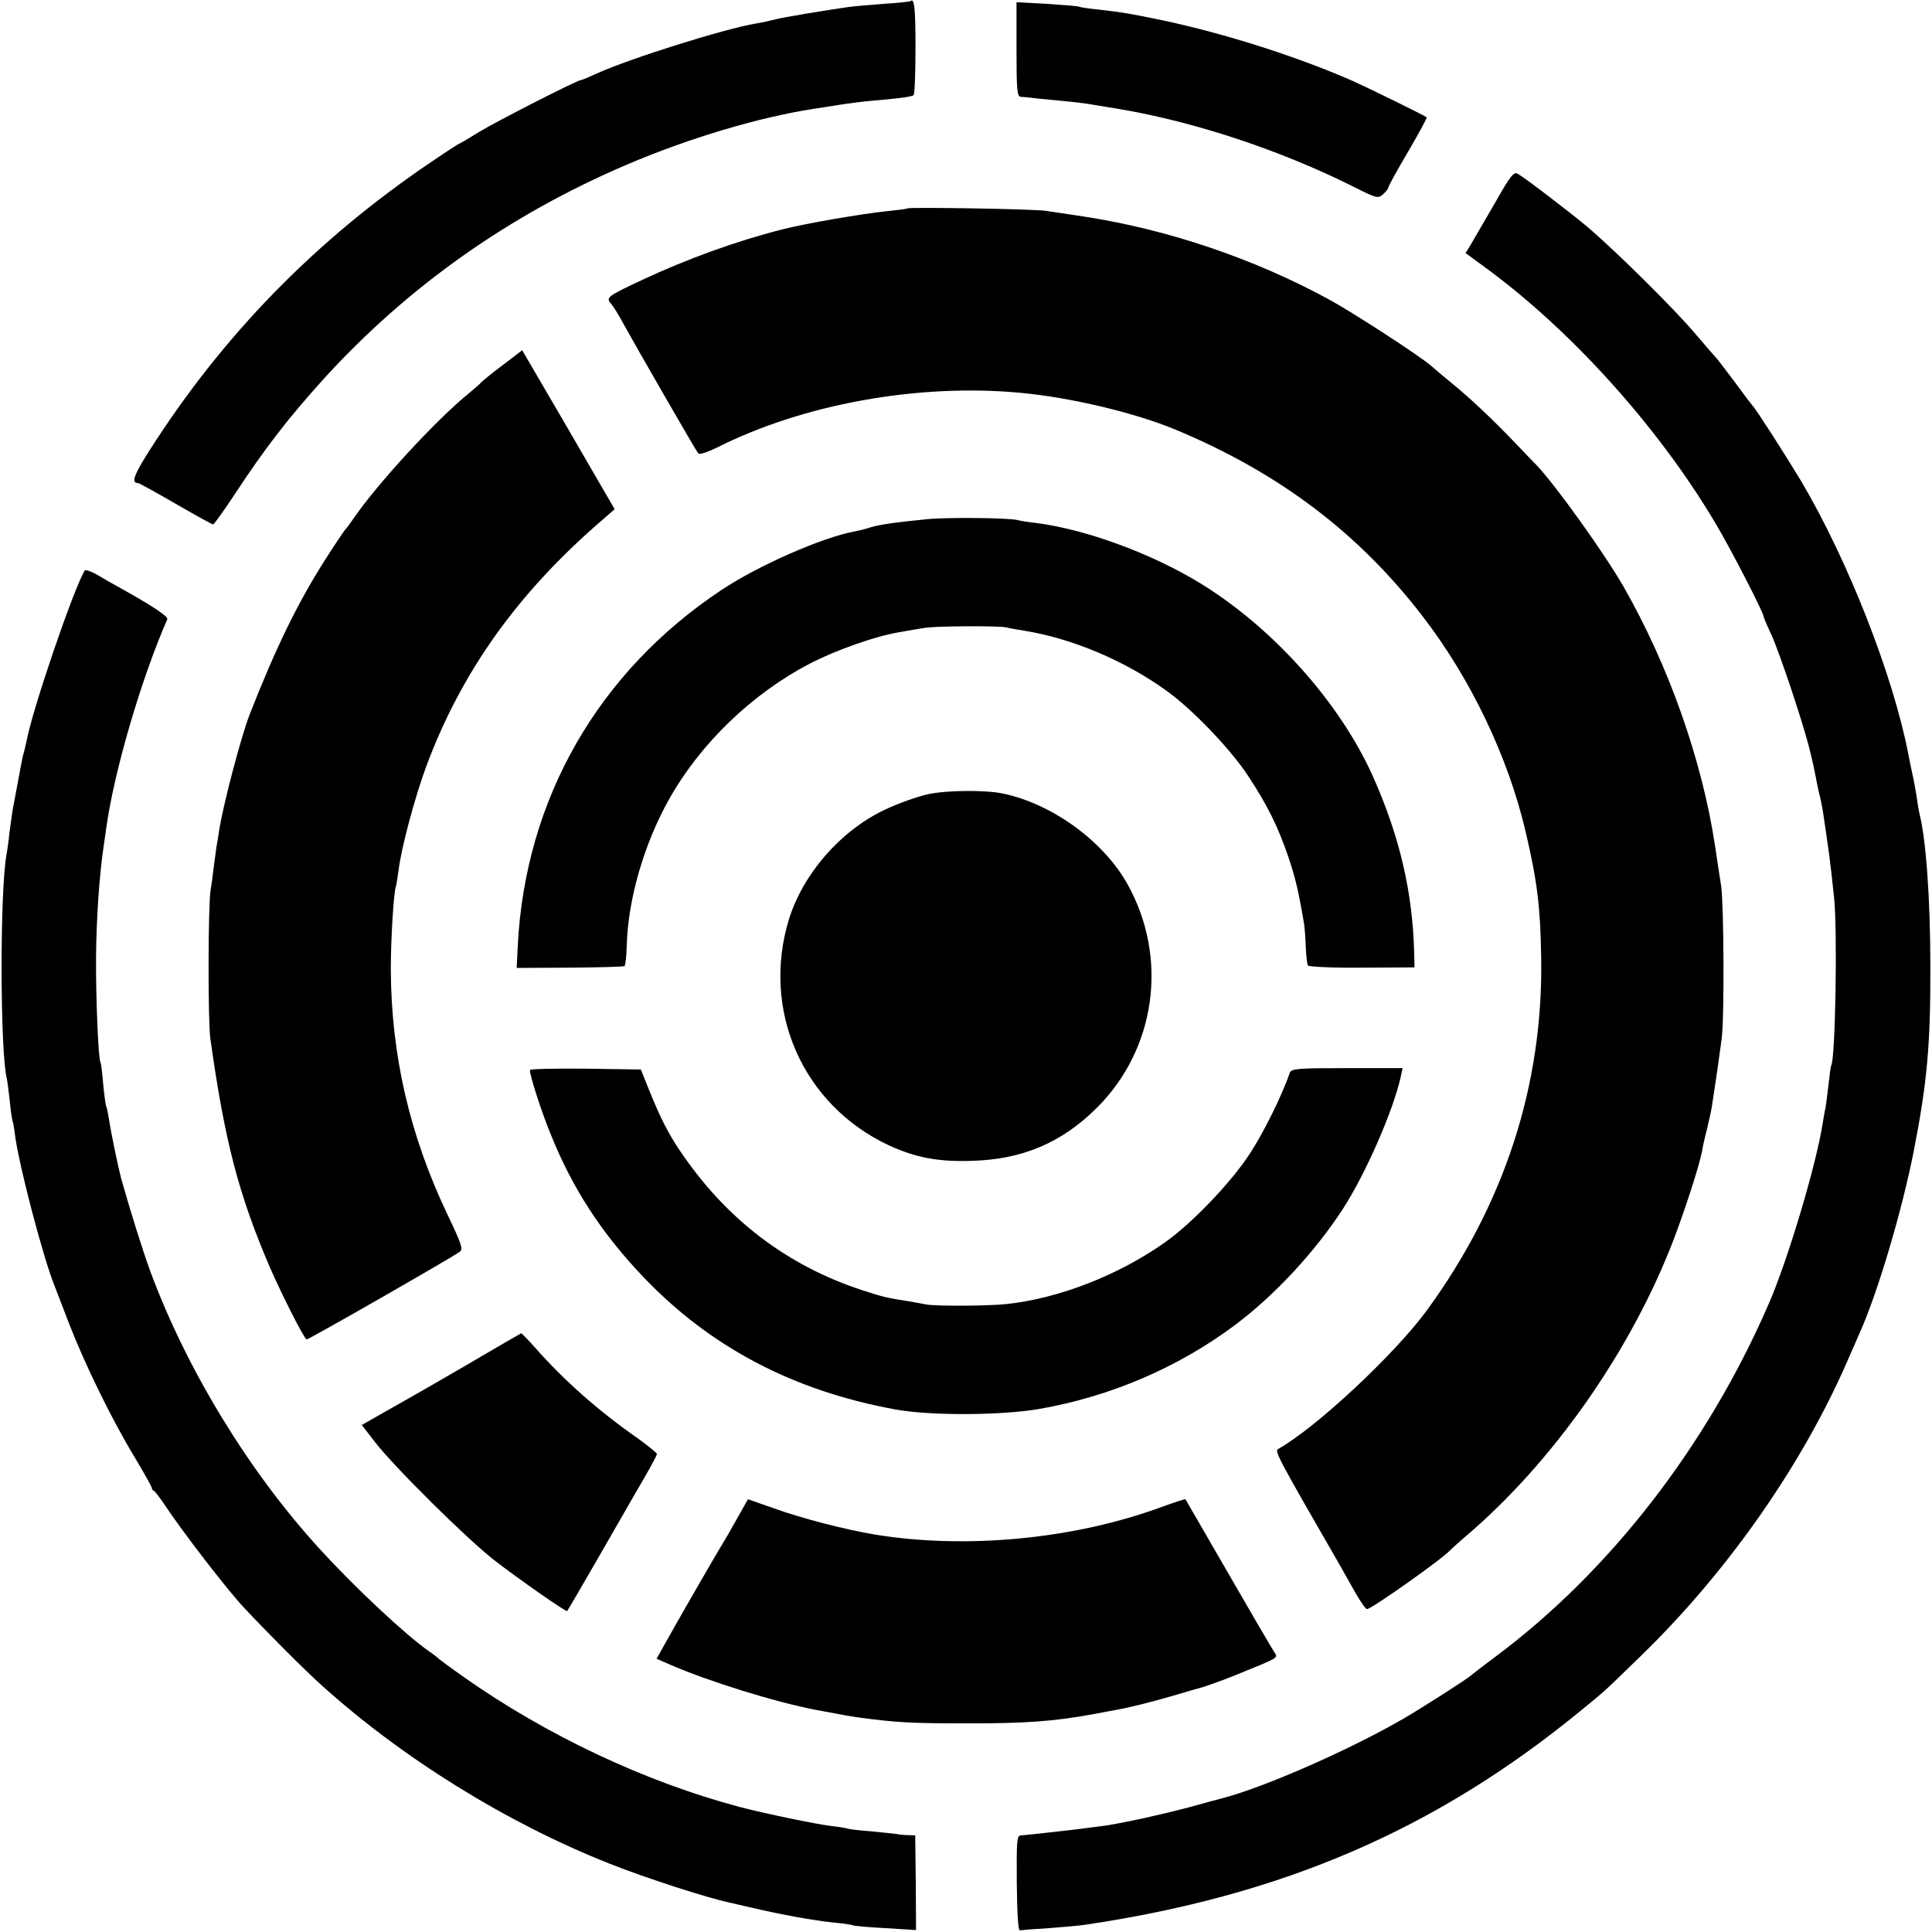
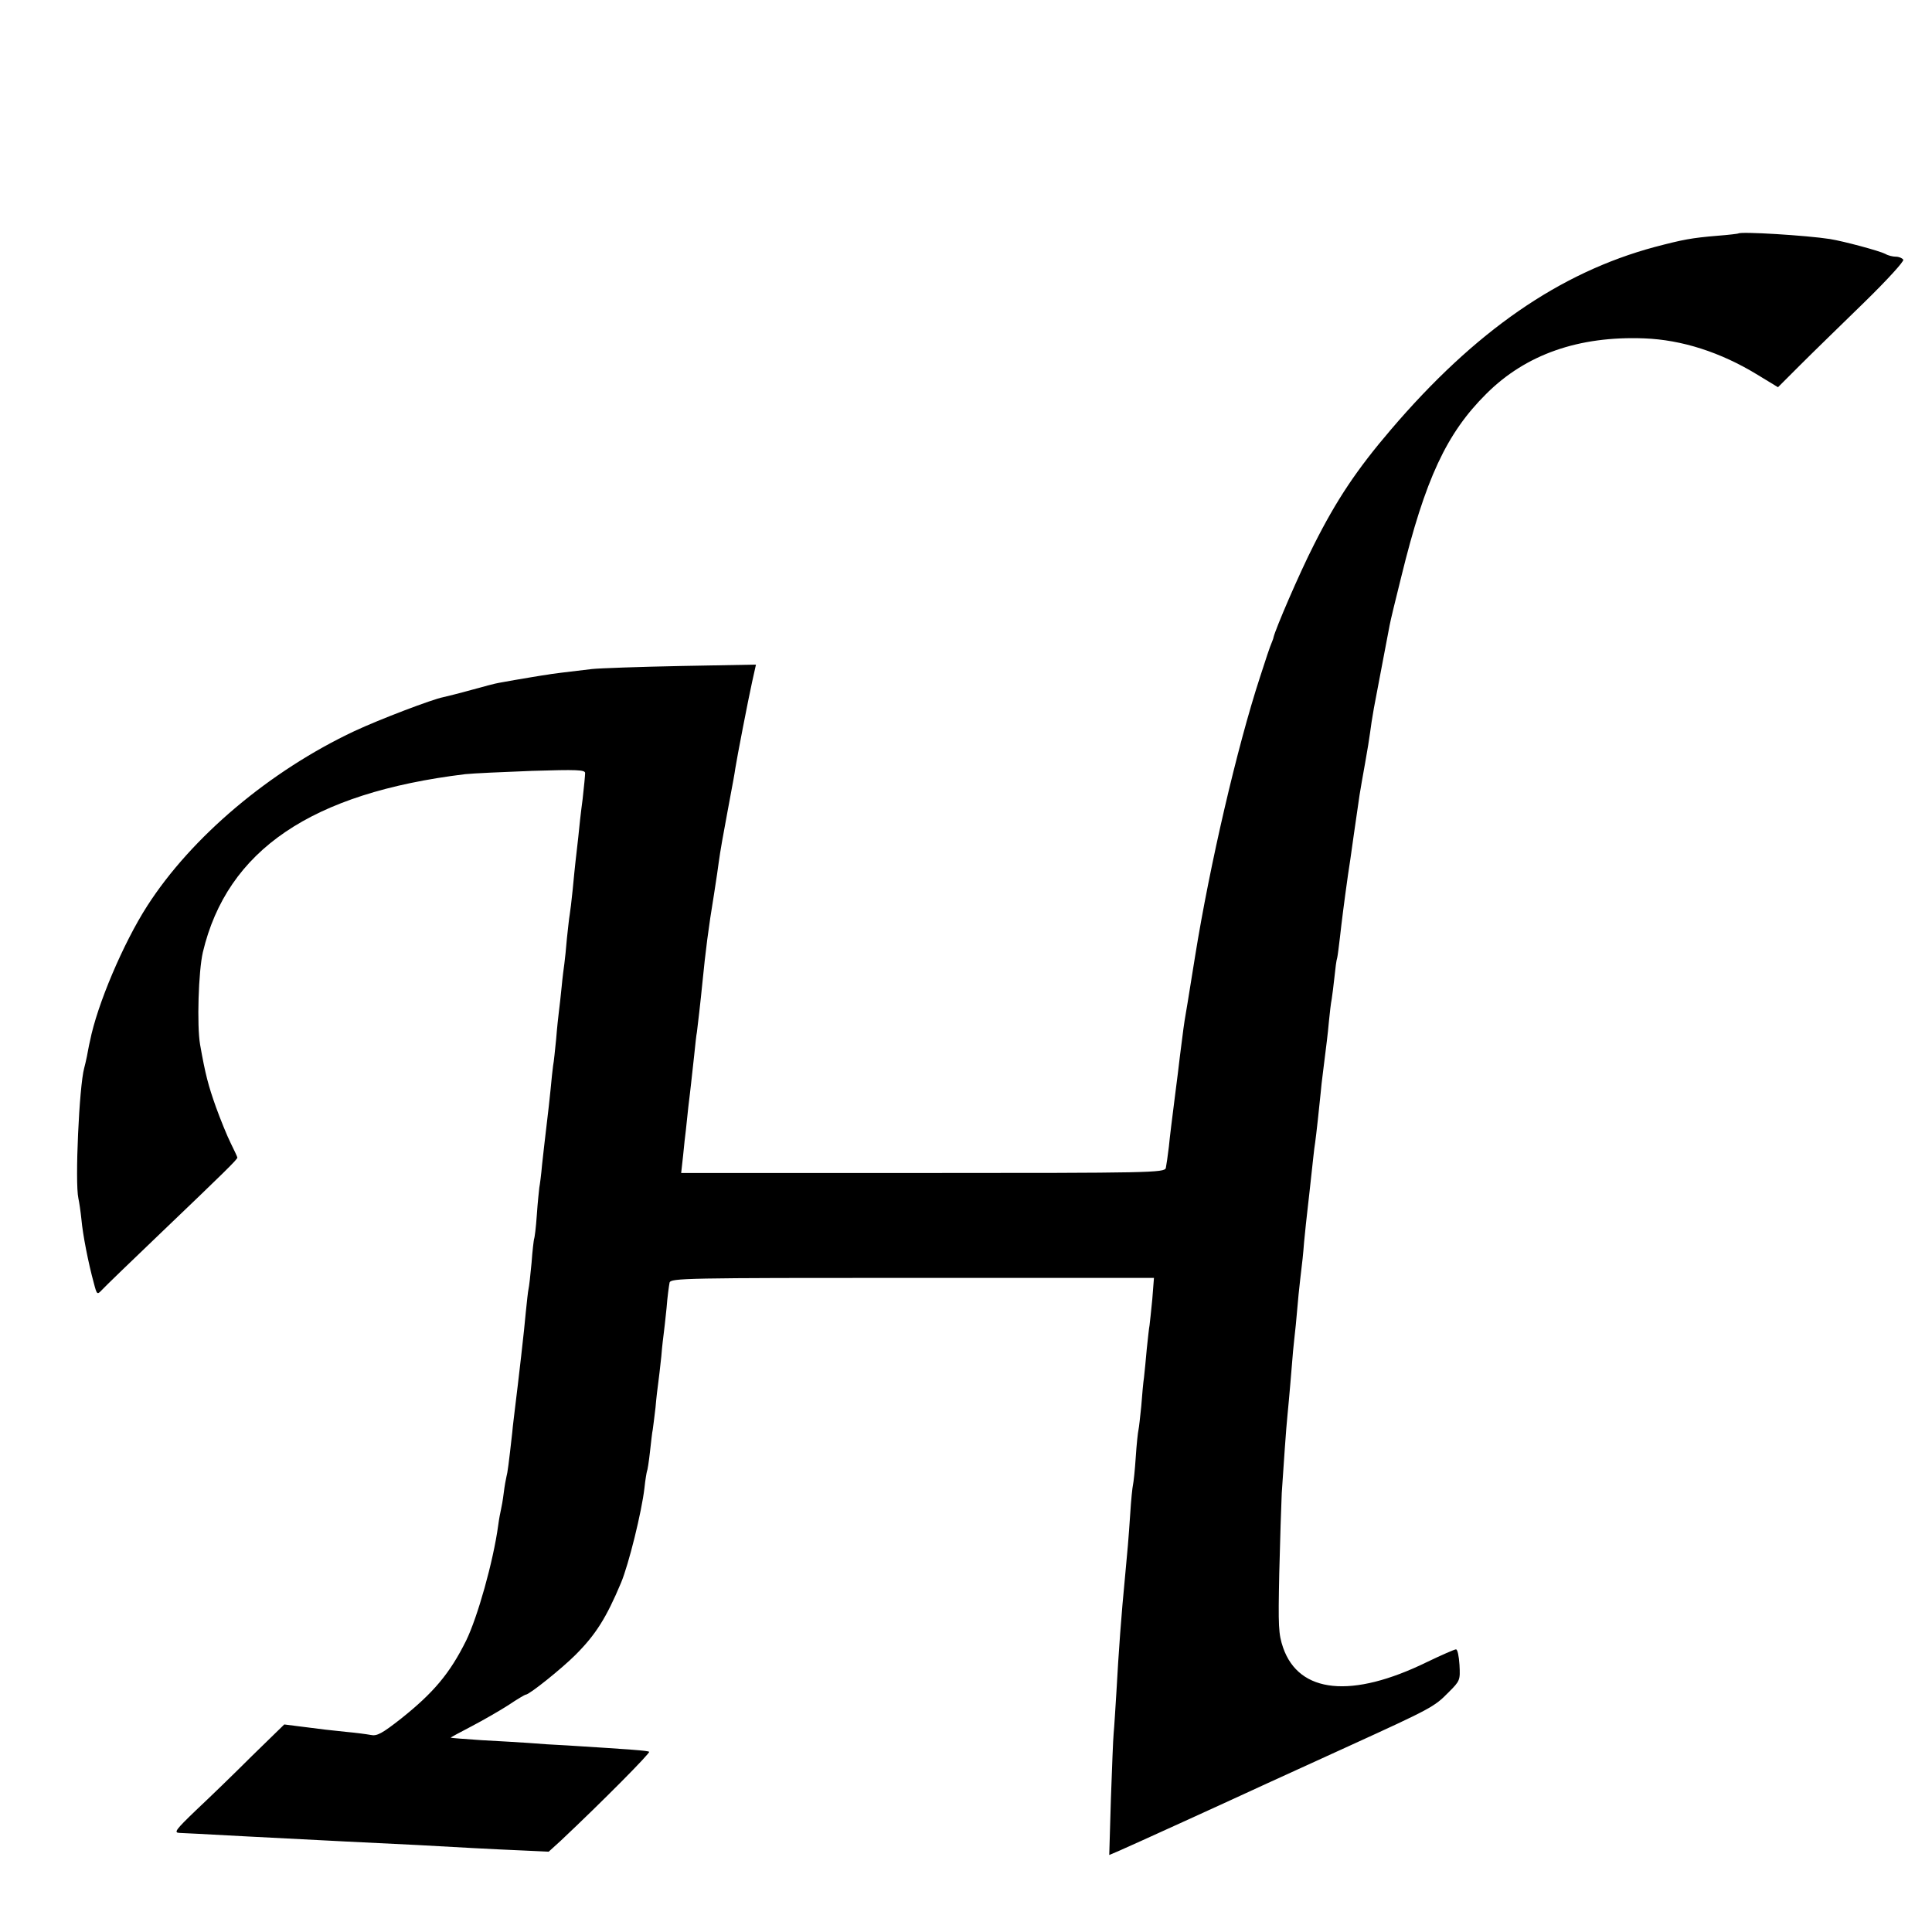
<svg xmlns="http://www.w3.org/2000/svg" version="1.0" width="700pt" height="700pt" viewBox="0 0 700 700" preserveAspectRatio="xMidYMid meet">
  <g transform="translate(0,700) scale(0.1,-0.1)" fill="#000000" stroke="none">
-     <path d="M3299 6996 c-2 -2 -47 -7 -99 -10 -52 -4 -111 -9 -130 -12 -90 -13 -228 -36 -260 -44 -19 -5 -51 -12 -70 -15 -115 -19 -458 -127 -577 -181 -28 -13 -54 -24 -58 -24 -13 0 -303 -148 -369 -188 -37 -23 -69 -42 -71 -42 -2 0 -47 -29 -100 -65 -419 -283 -756 -627 -1024 -1048 -56 -88 -66 -117 -42 -117 5 0 66 -34 137 -75 71 -41 132 -75 136 -75 4 0 40 51 81 113 105 160 192 273 317 411 305 336 674 597 1100 779 222 95 478 172 680 203 19 3 60 9 90 14 30 5 84 12 120 15 93 8 141 14 150 20 4 2 7 79 7 170 0 146 -4 184 -18 171z" />
-     <path d="M3683 6821 c0 -150 2 -171 16 -172 9 0 25 -2 36 -3 11 -2 55 -6 98 -10 43 -4 88 -9 100 -11 12 -2 67 -11 122 -20 273 -46 584 -149 848 -281 85 -43 90 -44 108 -28 10 9 19 20 19 24 0 5 32 63 71 129 39 67 70 123 68 126 -7 6 -202 102 -264 130 -213 94 -496 183 -735 230 -90 18 -101 20 -195 31 -33 3 -63 8 -66 10 -4 2 -56 6 -116 10 l-110 6 0 -171z" />
-     <path d="M5415 6262 c-37 -64 -76 -131 -86 -148 l-19 -31 67 -49 c312 -227 628 -577 835 -924 55 -91 178 -330 178 -344 0 -3 13 -34 29 -68 30 -67 109 -303 135 -403 14 -56 18 -74 31 -142 3 -16 8 -35 10 -43 2 -8 6 -28 9 -45 25 -167 26 -176 41 -315 13 -121 5 -585 -10 -610 -2 -3 -6 -34 -10 -70 -4 -36 -9 -74 -11 -85 -3 -11 -7 -36 -10 -55 -23 -148 -126 -495 -196 -655 -223 -514 -576 -970 -993 -1280 -44 -33 -82 -62 -85 -65 -10 -11 -178 -118 -245 -157 -193 -112 -502 -248 -655 -288 -8 -2 -64 -17 -125 -34 -96 -25 -211 -51 -296 -65 -15 -2 -71 -9 -125 -16 -55 -6 -115 -13 -134 -15 -19 -2 -42 -4 -51 -5 -15 0 -16 -19 -15 -172 1 -109 5 -173 11 -172 6 1 53 5 105 8 52 4 111 9 130 12 717 106 1271 345 1795 774 97 79 87 71 225 205 311 303 580 688 744 1065 16 36 36 83 46 105 65 147 152 441 194 655 48 246 61 383 60 670 0 244 -16 461 -39 550 -2 8 -7 35 -10 60 -4 25 -11 65 -17 90 -5 25 -12 56 -14 69 -55 283 -217 698 -387 986 -54 90 -164 262 -177 275 -3 3 -32 41 -64 85 -33 44 -62 82 -65 85 -3 3 -38 43 -78 90 -73 87 -283 295 -388 385 -64 54 -230 181 -257 196 -14 7 -27 -10 -83 -109z" />
-     <path d="M3288 6245 c-2 -2 -34 -6 -73 -10 -89 -9 -294 -44 -380 -66 -163 -41 -346 -107 -510 -184 -124 -58 -130 -63 -112 -84 8 -9 28 -41 44 -71 48 -87 265 -464 273 -473 4 -5 34 5 67 21 313 158 728 233 1098 199 185 -17 419 -73 565 -134 374 -156 661 -373 893 -674 176 -228 312 -513 375 -784 42 -179 53 -271 56 -453 8 -462 -133 -896 -416 -1282 -118 -160 -400 -423 -537 -500 -14 -7 -2 -30 223 -420 14 -25 40 -71 58 -103 18 -31 36 -57 41 -57 16 0 275 183 302 214 6 6 28 26 50 45 318 268 604 675 759 1080 43 113 94 271 103 321 2 14 10 50 18 80 7 30 16 69 18 85 19 123 28 188 35 242 10 72 8 486 -2 553 -4 25 -14 90 -22 145 -47 311 -168 654 -333 942 -70 121 -246 367 -315 439 -6 6 -41 42 -77 80 -78 82 -165 164 -233 219 -27 22 -58 48 -70 59 -41 36 -283 193 -369 240 -273 149 -584 254 -887 301 -52 8 -115 17 -140 21 -43 7 -496 14 -502 9z" />
-     <path d="M1824 5679 c-38 -28 -73 -57 -79 -63 -5 -6 -26 -24 -45 -40 -119 -96 -335 -331 -420 -456 -13 -19 -27 -37 -30 -40 -3 -3 -35 -50 -70 -105 -101 -158 -180 -320 -276 -565 -32 -84 -96 -328 -110 -419 -3 -20 -7 -47 -10 -61 -2 -14 -6 -47 -10 -75 -3 -27 -8 -63 -11 -80 -9 -52 -10 -471 -1 -537 52 -372 102 -564 215 -828 46 -105 124 -259 134 -263 5 -2 527 297 554 317 14 10 8 27 -44 136 -137 288 -204 578 -205 890 0 112 11 286 19 300 1 3 5 28 9 56 9 79 60 269 101 379 128 343 332 628 636 890 l46 40 -167 288 -168 288 -68 -52z" />
-     <path d="M3360 5119 c-121 -12 -175 -20 -207 -30 -17 -6 -44 -12 -59 -15 -114 -21 -347 -123 -479 -211 -448 -297 -712 -759 -739 -1289 l-4 -81 193 1 c106 1 196 3 198 6 3 3 7 38 8 78 5 166 63 365 152 524 114 204 302 385 512 494 93 48 233 98 321 113 32 6 75 13 94 16 39 7 264 8 295 2 11 -3 40 -8 65 -12 175 -28 369 -110 521 -221 93 -68 228 -209 291 -305 71 -108 108 -183 146 -294 26 -78 37 -124 57 -243 2 -13 5 -50 6 -82 1 -33 5 -63 8 -68 3 -5 92 -9 196 -8 l190 1 -1 47 c-5 225 -53 429 -151 648 -120 266 -361 535 -623 696 -176 108 -415 196 -595 219 -27 3 -59 8 -70 11 -34 8 -256 10 -325 3z" />
-     <path d="M307 4933 c-42 -70 -191 -508 -211 -619 -3 -13 -7 -32 -10 -42 -3 -9 -7 -29 -10 -45 -7 -37 -25 -136 -31 -166 -2 -13 -7 -49 -11 -80 -3 -31 -8 -65 -10 -75 -25 -132 -24 -717 1 -816 2 -8 6 -42 10 -75 3 -33 8 -67 10 -75 3 -8 7 -31 9 -50 14 -111 104 -454 146 -555 4 -11 27 -69 50 -130 56 -145 154 -346 235 -480 36 -60 65 -112 65 -116 0 -4 3 -9 8 -11 4 -2 20 -23 37 -48 67 -101 228 -310 290 -376 91 -97 218 -224 278 -278 294 -266 675 -502 1047 -649 134 -53 357 -125 440 -142 8 -2 38 -9 65 -15 114 -27 236 -49 308 -56 34 -3 65 -8 68 -10 4 -2 56 -7 117 -10 l111 -7 -1 172 -2 171 -25 1 c-14 0 -33 2 -42 4 -10 1 -52 6 -95 10 -43 3 -81 8 -84 10 -3 1 -29 6 -58 9 -57 7 -240 45 -332 69 -342 91 -699 259 -1000 471 -47 33 -87 63 -90 66 -3 3 -19 16 -37 28 -85 60 -262 225 -393 368 -256 279 -482 649 -614 1004 -30 82 -71 213 -107 340 -10 38 -37 165 -45 220 -3 19 -7 37 -9 41 -2 3 -7 39 -11 80 -3 40 -8 77 -10 80 -8 14 -17 236 -16 379 1 136 11 290 27 400 3 19 7 51 10 70 29 208 127 541 221 756 5 10 -54 49 -171 114 -22 12 -59 33 -82 47 -23 13 -43 20 -46 16z" />
-     <path d="M3365 4123 c-38 -8 -112 -34 -164 -59 -158 -77 -290 -229 -342 -393 -102 -331 49 -675 362 -821 96 -44 178 -60 299 -56 184 5 326 65 454 192 214 213 260 542 112 809 -87 157 -274 293 -453 330 -61 13 -201 12 -268 -2z" />
-     <path d="M1920 3123 c0 -21 41 -149 75 -232 79 -197 185 -360 339 -521 242 -252 539 -408 906 -476 127 -24 384 -23 525 1 258 45 503 150 708 303 145 108 291 266 392 421 83 128 183 357 210 479 l7 32 -202 0 c-182 0 -201 -2 -207 -17 -27 -80 -95 -218 -146 -295 -68 -104 -210 -252 -307 -320 -169 -119 -384 -203 -575 -223 -67 -7 -258 -8 -291 -1 -12 2 -39 7 -60 11 -78 12 -92 15 -169 40 -275 90 -496 259 -663 508 -42 63 -68 114 -108 212 l-32 80 -201 3 c-111 1 -201 -1 -201 -5z" />
-     <path d="M1690 2054 c-107 -62 -202 -117 -210 -121 -9 -5 -50 -28 -92 -52 l-77 -44 47 -61 c70 -91 335 -353 433 -429 89 -69 261 -189 264 -184 3 2 216 372 250 432 13 22 35 60 49 85 14 25 26 48 26 52 0 4 -30 28 -67 55 -146 102 -267 209 -375 331 -25 28 -48 52 -50 51 -1 0 -91 -52 -198 -115z" />
-     <path d="M2670 1497 c-22 -40 -45 -79 -50 -87 -14 -21 -177 -304 -212 -368 l-29 -52 48 -21 c140 -61 382 -136 528 -164 118 -22 116 -22 165 -29 130 -17 182 -20 370 -20 221 -1 330 7 475 34 28 5 61 12 75 14 51 9 128 28 210 52 47 14 92 27 100 29 14 3 80 27 125 45 164 67 156 62 142 84 -8 12 -83 140 -167 286 -84 146 -154 266 -155 268 -1 1 -40 -11 -86 -28 -318 -117 -709 -154 -1039 -100 -108 18 -266 59 -366 95 l-94 33 -40 -71z" />
+     <path d="M6298 6154 c-2 -1 -34 -5 -73 -8 -97 -8 -127 -14 -230 -41 -345 -93 -651 -305 -955 -661 -124 -145 -197 -254 -280 -419 -52 -102 -139 -304 -146 -335 0 -3 -4 -12 -7 -20 -4 -8 -23 -64 -42 -124 -83 -254 -182 -681 -235 -1011 -30 -186 -30 -187 -35 -215 -4 -23 -8 -50 -20 -147 -2 -21 -11 -90 -19 -153 -8 -63 -18 -142 -21 -175 -4 -33 -9 -68 -11 -77 -5 -17 -56 -18 -881 -18 l-875 0 7 63 c3 34 8 76 10 92 2 17 6 55 9 85 4 30 8 69 10 85 2 17 7 62 11 100 4 39 8 77 10 85 2 14 14 118 20 180 11 112 22 199 42 320 8 52 16 104 17 115 5 38 18 111 32 185 23 123 25 134 28 155 6 39 47 251 61 314 l14 63 -272 -5 c-150 -3 -294 -8 -322 -11 -78 -9 -159 -19 -165 -21 -3 0 -26 -4 -51 -8 -48 -8 -83 -14 -121 -21 -13 -2 -58 -14 -101 -26 -43 -12 -88 -23 -101 -26 -38 -7 -230 -80 -322 -123 -306 -144 -590 -383 -751 -634 -86 -134 -181 -357 -207 -489 -4 -16 -8 -40 -11 -55 -3 -16 -8 -35 -10 -43 -18 -65 -34 -413 -21 -472 3 -13 8 -47 11 -76 5 -56 25 -158 45 -231 11 -42 12 -43 29 -25 10 11 107 105 216 209 231 221 275 264 275 271 0 2 -11 26 -24 52 -13 26 -37 85 -54 132 -27 76 -38 117 -57 225 -12 69 -6 266 10 335 88 370 393 577 950 645 28 3 137 8 243 12 162 5 192 4 192 -8 0 -8 -4 -50 -9 -94 -6 -44 -13 -107 -16 -140 -4 -33 -8 -73 -10 -88 -2 -15 -6 -60 -10 -100 -4 -40 -9 -81 -11 -92 -2 -10 -6 -49 -10 -85 -3 -36 -7 -76 -9 -90 -2 -14 -7 -52 -10 -85 -3 -33 -8 -73 -10 -90 -2 -16 -7 -61 -10 -100 -4 -38 -8 -82 -11 -96 -2 -14 -6 -52 -9 -85 -3 -32 -10 -93 -15 -134 -5 -41 -12 -104 -16 -140 -3 -36 -8 -73 -10 -83 -1 -9 -6 -54 -9 -99 -3 -45 -8 -84 -10 -87 -1 -4 -6 -42 -9 -86 -4 -44 -9 -87 -11 -95 -2 -8 -6 -46 -10 -85 -5 -60 -26 -242 -40 -355 -2 -19 -7 -55 -9 -80 -13 -116 -17 -146 -21 -160 -2 -8 -7 -35 -10 -60 -3 -25 -8 -52 -10 -60 -2 -8 -7 -34 -10 -57 -18 -132 -75 -333 -116 -417 -59 -119 -118 -189 -236 -283 -69 -54 -87 -64 -110 -59 -16 3 -55 8 -88 11 -59 6 -86 9 -178 21 l-47 6 -118 -115 c-64 -64 -155 -152 -202 -196 -74 -71 -81 -81 -60 -82 27 -1 63 -3 250 -13 251 -13 484 -25 615 -31 55 -3 145 -8 200 -11 55 -3 139 -7 187 -9 l86 -4 44 40 c153 144 326 319 320 322 -6 4 -57 8 -297 23 -44 2 -107 6 -140 9 -33 2 -109 7 -170 10 -60 4 -111 8 -112 9 -1 1 33 19 75 41 42 22 103 57 134 77 31 21 60 38 63 38 13 0 131 95 180 144 74 74 112 135 165 261 28 67 75 257 85 344 3 30 8 57 9 60 2 3 7 35 11 71 4 36 8 72 10 80 1 8 6 44 10 80 3 36 8 76 10 90 2 14 7 57 11 95 3 39 8 77 9 85 1 8 6 49 10 90 3 41 9 83 11 93 5 16 56 17 880 17 l875 0 -6 -77 c-4 -43 -9 -86 -10 -95 -2 -9 -6 -48 -10 -85 -3 -37 -8 -84 -10 -103 -3 -19 -7 -66 -10 -105 -4 -38 -8 -77 -10 -85 -2 -8 -7 -53 -10 -100 -3 -47 -8 -92 -10 -100 -2 -8 -7 -55 -10 -105 -6 -90 -10 -136 -19 -230 -13 -133 -23 -269 -31 -415 -4 -63 -8 -131 -10 -150 -2 -19 -6 -126 -10 -238 l-6 -203 33 14 c33 14 413 187 538 245 36 16 170 78 298 136 298 136 309 142 360 194 42 42 43 44 40 100 -2 31 -7 57 -13 56 -5 0 -53 -21 -105 -46 -272 -133 -463 -114 -521 52 -17 50 -18 76 -14 270 3 118 7 249 9 290 7 105 16 238 21 285 2 22 7 72 10 110 3 39 8 93 10 120 3 28 7 70 10 95 2 25 7 74 10 110 4 36 8 76 10 90 2 14 7 59 10 100 4 41 9 89 11 105 2 17 6 53 9 80 13 117 16 151 20 175 4 27 16 139 20 180 1 14 5 50 9 80 13 105 16 125 21 180 3 30 7 66 10 80 2 14 7 50 10 80 3 30 7 62 10 70 2 8 6 42 10 75 6 54 15 126 29 225 3 19 13 85 21 145 9 61 18 126 21 145 3 19 12 71 20 115 8 44 16 94 18 110 2 17 8 57 14 90 12 64 15 78 37 195 8 41 17 89 20 105 3 17 22 95 42 175 87 355 164 520 308 663 143 143 335 210 572 201 136 -5 277 -50 411 -132 l74 -45 81 81 c45 45 149 146 231 226 83 81 145 149 142 155 -4 6 -16 11 -27 11 -11 0 -28 4 -38 10 -21 11 -151 46 -201 54 -83 13 -324 28 -332 20z" />
  </g>
</svg>
